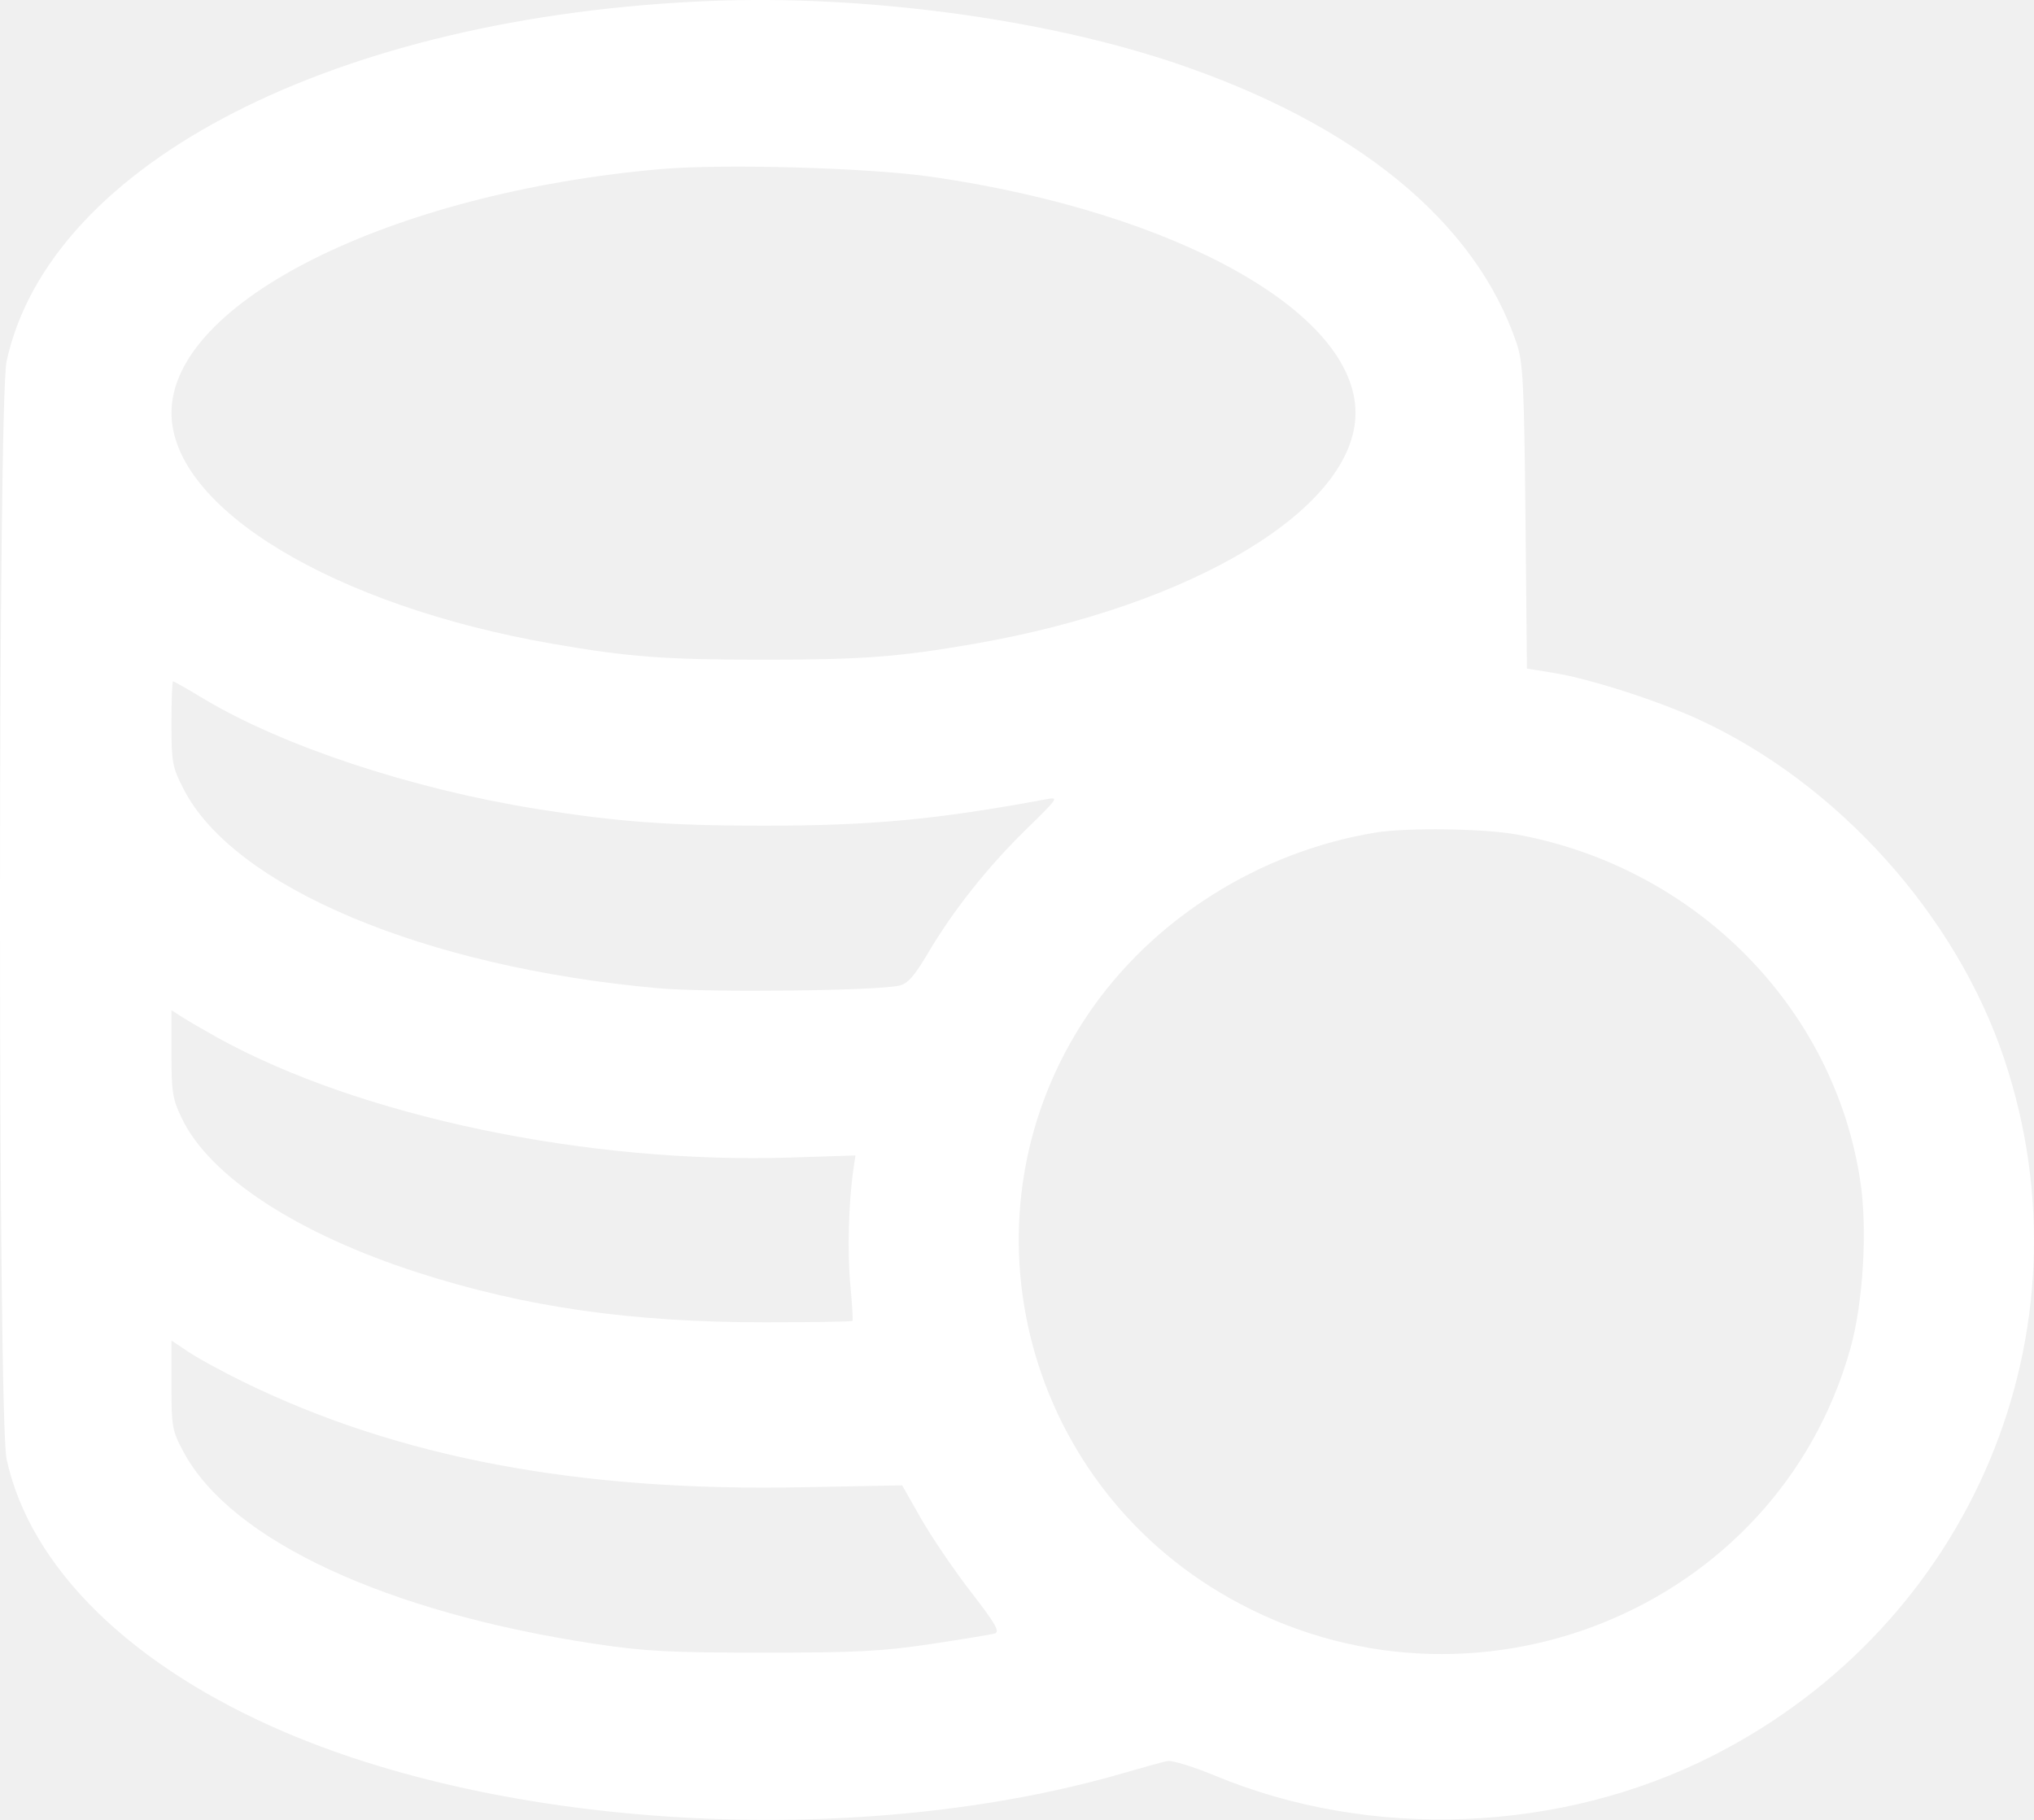
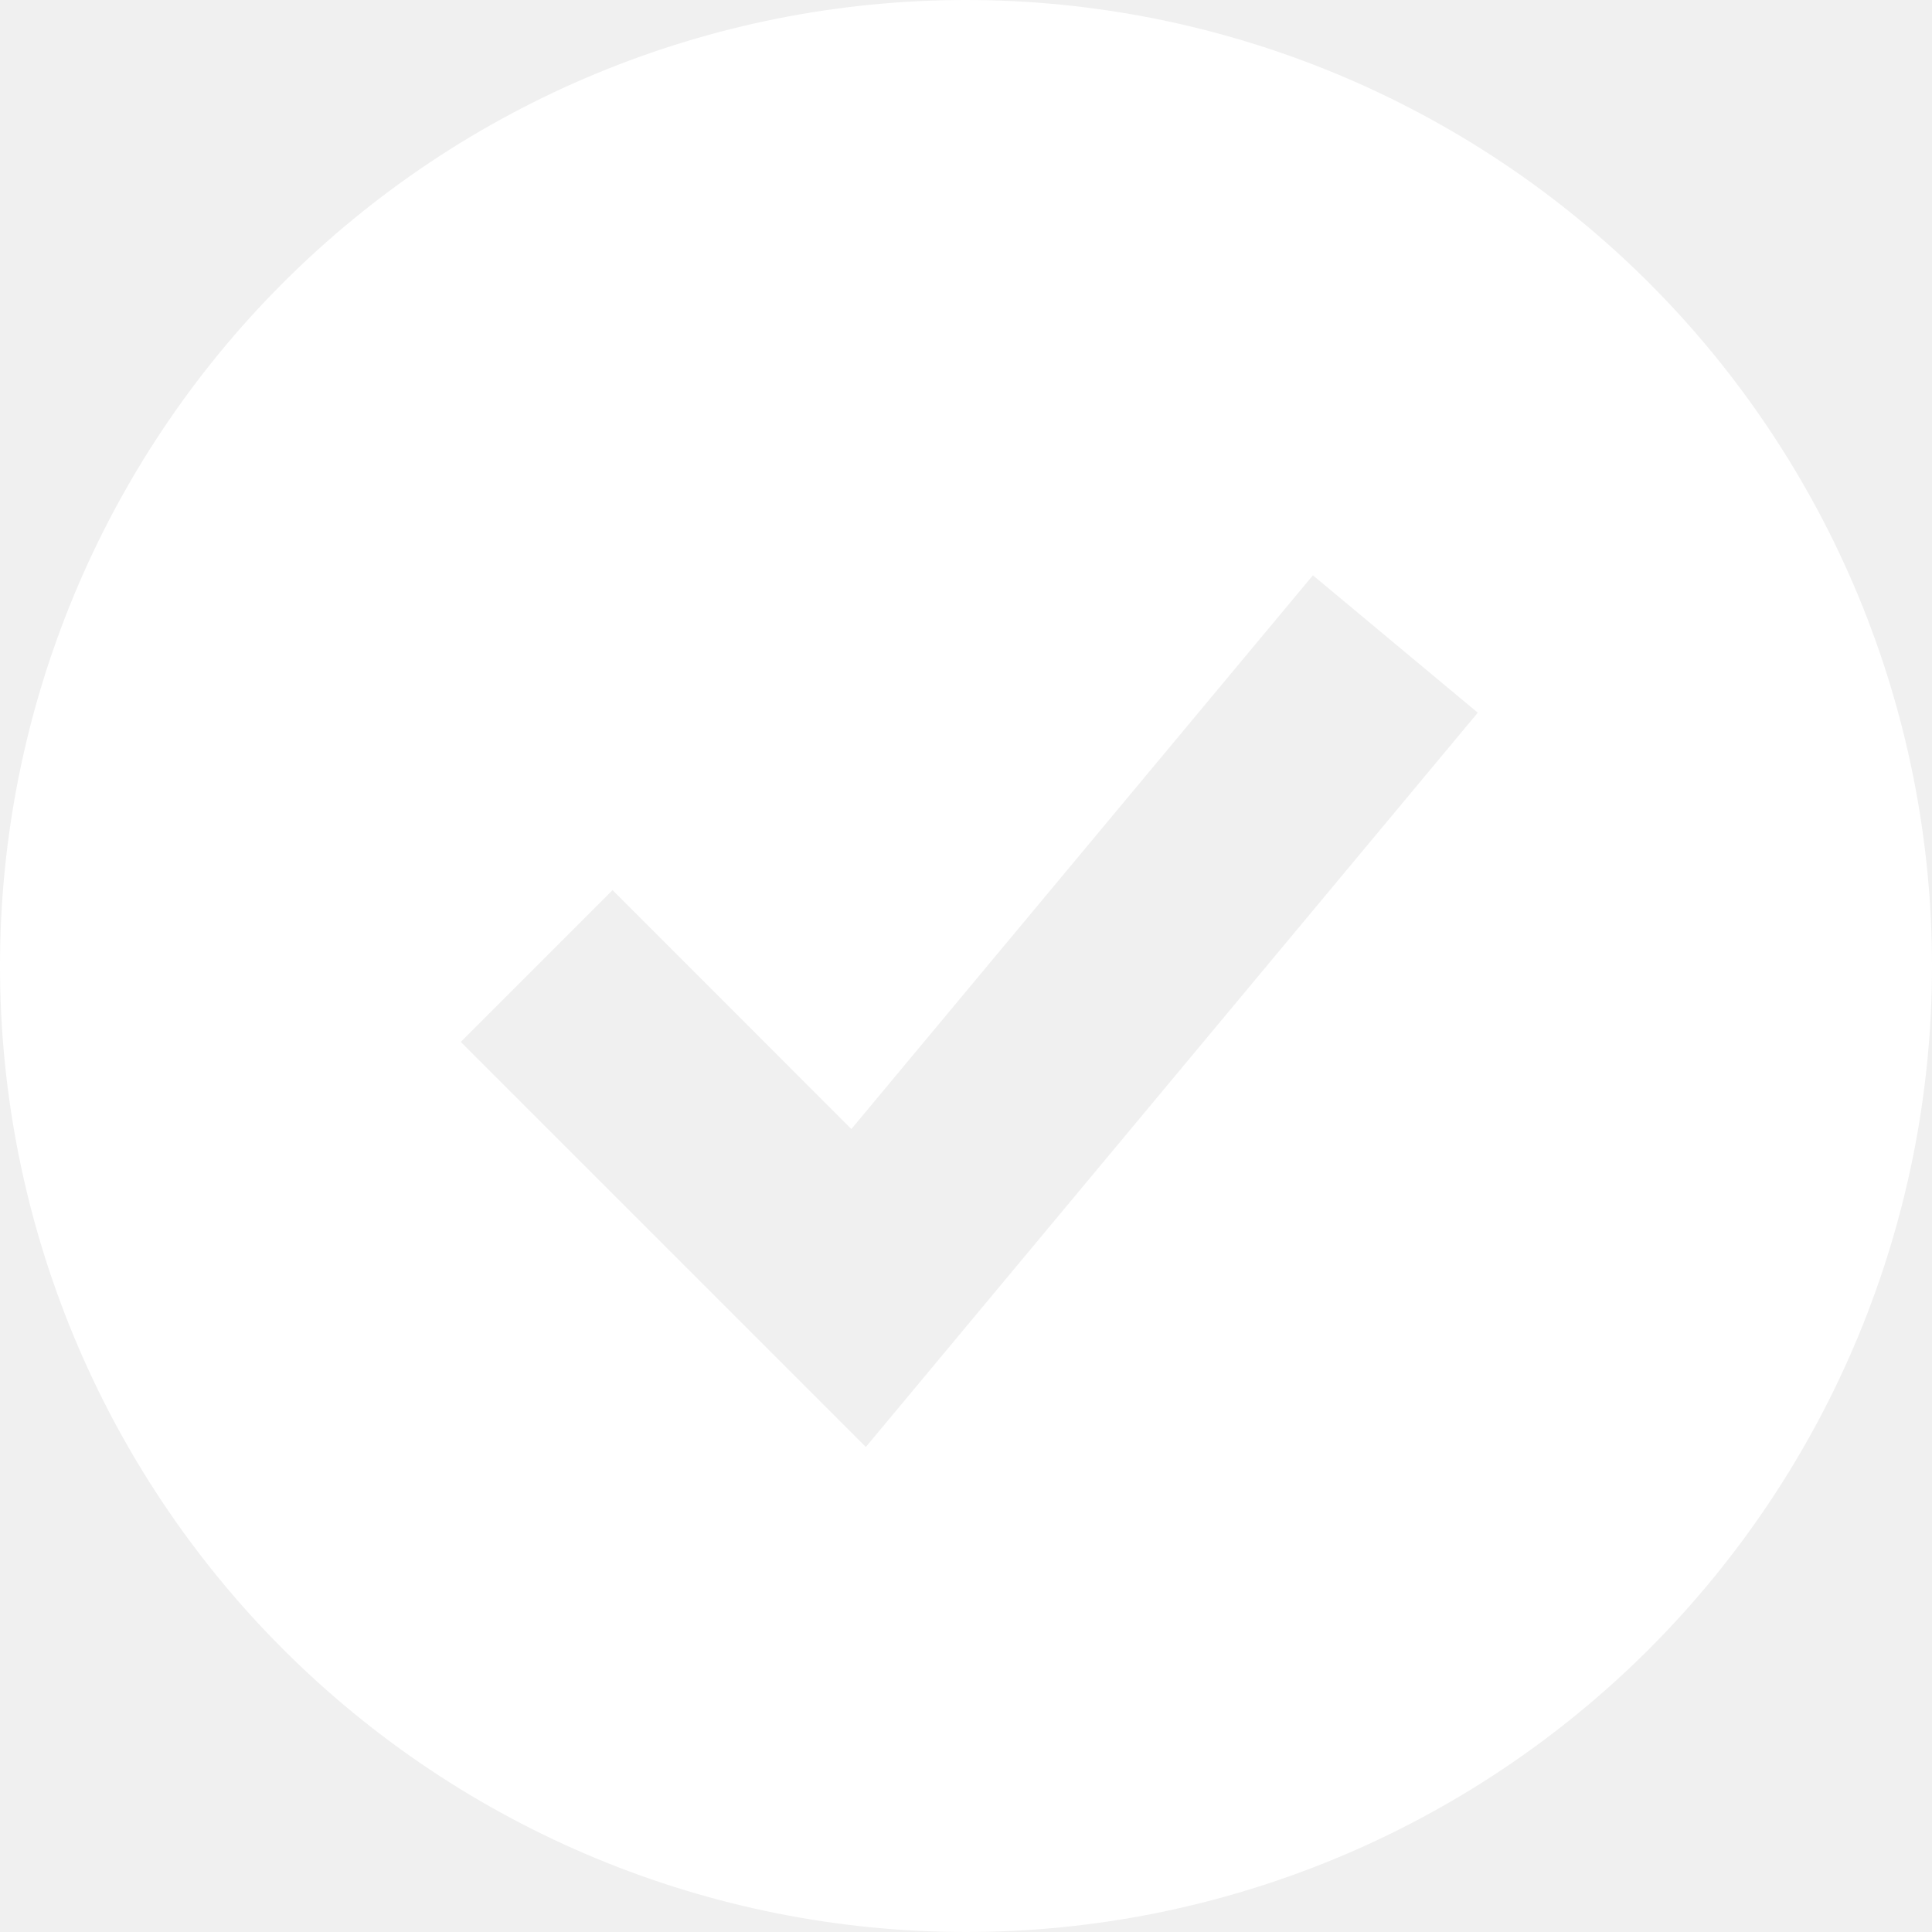
- <svg xmlns="http://www.w3.org/2000/svg" width="38" height="34" viewBox="0 0 38 34" fill="none">
-   <path fill-rule="evenodd" clip-rule="evenodd" d="M13.299 0.017C6.299 0.293 0.929 3.038 0.123 6.75C-0.041 7.508 -0.041 26.503 0.123 27.26C0.565 29.294 2.458 31.145 5.356 32.376C9.693 34.217 16.157 34.528 20.982 33.128C21.349 33.021 21.72 32.919 21.806 32.901C21.891 32.882 22.292 33.005 22.697 33.173C25.617 34.387 29.161 34.245 32.006 32.798C36.847 30.336 39.136 24.866 37.448 19.796C36.551 17.1 34.332 14.634 31.731 13.439C30.961 13.086 29.7 12.681 29.037 12.574L28.527 12.491L28.499 9.656C28.474 7.169 28.454 6.772 28.337 6.422C27.569 4.134 25.319 2.298 21.882 1.154C19.445 0.344 16.137 -0.095 13.299 0.017ZM17.419 3.305C21.976 3.966 25.327 5.836 25.324 7.716C25.321 9.49 22.301 11.317 18.198 12.029C16.787 12.274 16.11 12.325 14.264 12.325C12.417 12.325 11.741 12.274 10.329 12.029C6.227 11.317 3.207 9.49 3.204 7.716C3.2 5.648 7.29 3.606 12.331 3.16C13.509 3.056 16.234 3.133 17.419 3.305ZM3.789 13.045C5.271 13.937 7.688 14.738 10.033 15.114C11.522 15.352 12.487 15.424 14.227 15.426C16.259 15.428 17.482 15.315 19.535 14.934C19.789 14.886 19.782 14.897 19.174 15.492C18.452 16.197 17.811 17.005 17.34 17.802C17.085 18.234 16.96 18.377 16.805 18.413C16.368 18.512 13.235 18.547 12.289 18.462C7.935 18.072 4.366 16.572 3.428 14.739C3.219 14.331 3.203 14.244 3.203 13.514C3.203 13.082 3.217 12.729 3.233 12.729C3.25 12.729 3.5 12.871 3.789 13.045ZM28.35 15.593C31.685 16.21 34.27 18.825 34.756 22.074C34.891 22.974 34.809 24.339 34.569 25.196C33.194 30.103 27.476 32.399 22.967 29.855C19.059 27.651 17.841 22.636 20.321 18.959C21.522 17.179 23.515 15.916 25.69 15.556C26.285 15.458 27.729 15.478 28.35 15.593ZM4.057 19.382C6.719 20.857 10.974 21.748 14.77 21.626L15.982 21.587L15.943 21.851C15.854 22.46 15.829 23.39 15.886 24C15.919 24.359 15.938 24.664 15.927 24.678C15.916 24.692 15.178 24.704 14.287 24.704C11.793 24.704 9.821 24.422 7.822 23.78C5.566 23.056 3.927 21.988 3.4 20.9C3.224 20.536 3.203 20.41 3.203 19.683V18.873L3.407 19.004C3.52 19.076 3.812 19.246 4.057 19.382ZM4.539 25.813C7.436 27.232 10.805 27.868 14.983 27.786L16.854 27.75L17.21 28.376C17.407 28.72 17.824 29.334 18.139 29.741C18.602 30.34 18.687 30.488 18.584 30.518C18.515 30.538 17.974 30.627 17.382 30.716C16.467 30.852 15.998 30.876 14.264 30.876C12.529 30.876 12.061 30.852 11.146 30.716C7.221 30.129 4.314 28.777 3.43 27.128C3.215 26.727 3.203 26.659 3.203 25.874V25.044L3.519 25.256C3.692 25.372 4.151 25.623 4.539 25.813Z" fill="white" />
+ <svg xmlns="http://www.w3.org/2000/svg" width="36" height="36" viewBox="0 0 36 36" fill="none">
+   <path fill-rule="evenodd" clip-rule="evenodd" d="M18 36C20.364 36 22.704 35.534 24.888 34.63C27.072 33.725 29.056 32.399 30.728 30.728C32.399 29.056 33.725 27.072 34.63 24.888C35.534 22.704 36 20.364 36 18C36 15.636 35.534 13.296 34.63 11.112C33.725 8.928 32.399 6.944 30.728 5.272C29.056 3.601 27.072 2.275 24.888 1.37C22.704 0.466 20.364 -3.52233e-08 18 0C13.226 7.11366e-08 8.648 1.896 5.272 5.272C1.896 8.648 0 13.226 0 18C0 22.774 1.896 27.352 5.272 30.728C8.648 34.104 13.226 36 18 36ZM17.536 25.28L27.536 13.28L24.464 10.72L15.864 21.038L11.414 16.586L8.586 19.414L14.586 25.414L16.134 26.962L17.536 25.28Z" fill="white" />
</svg>
